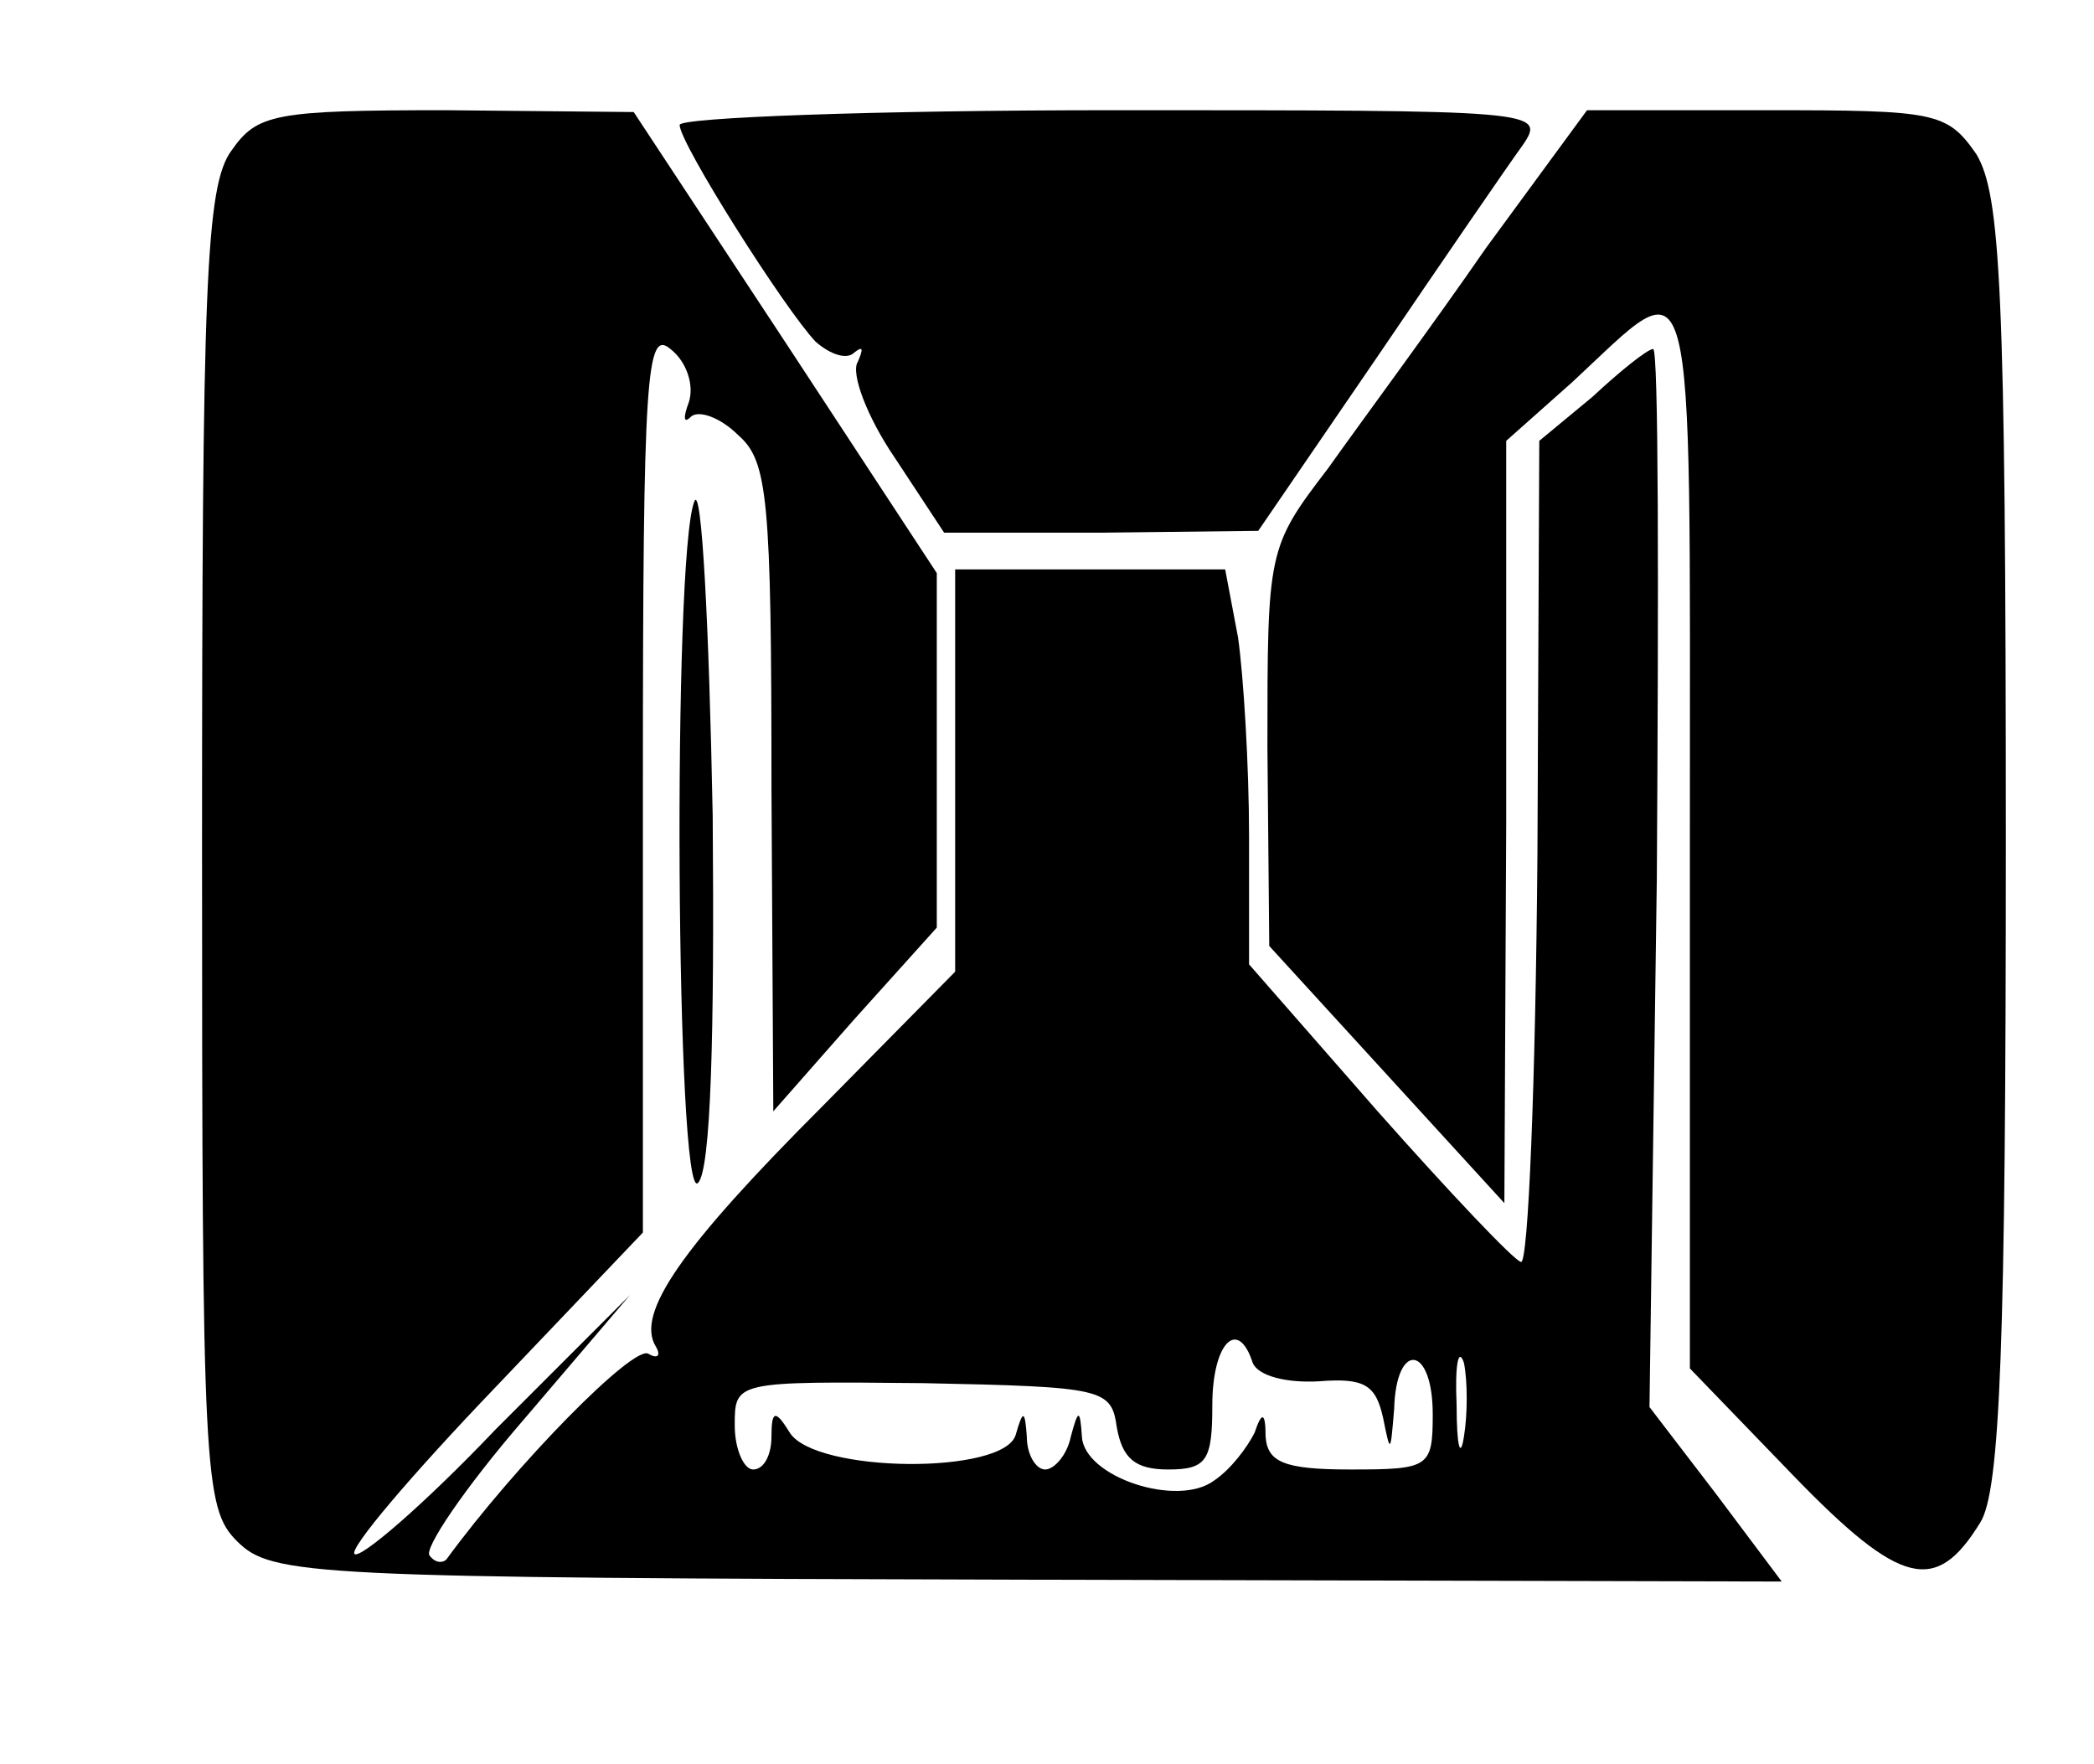
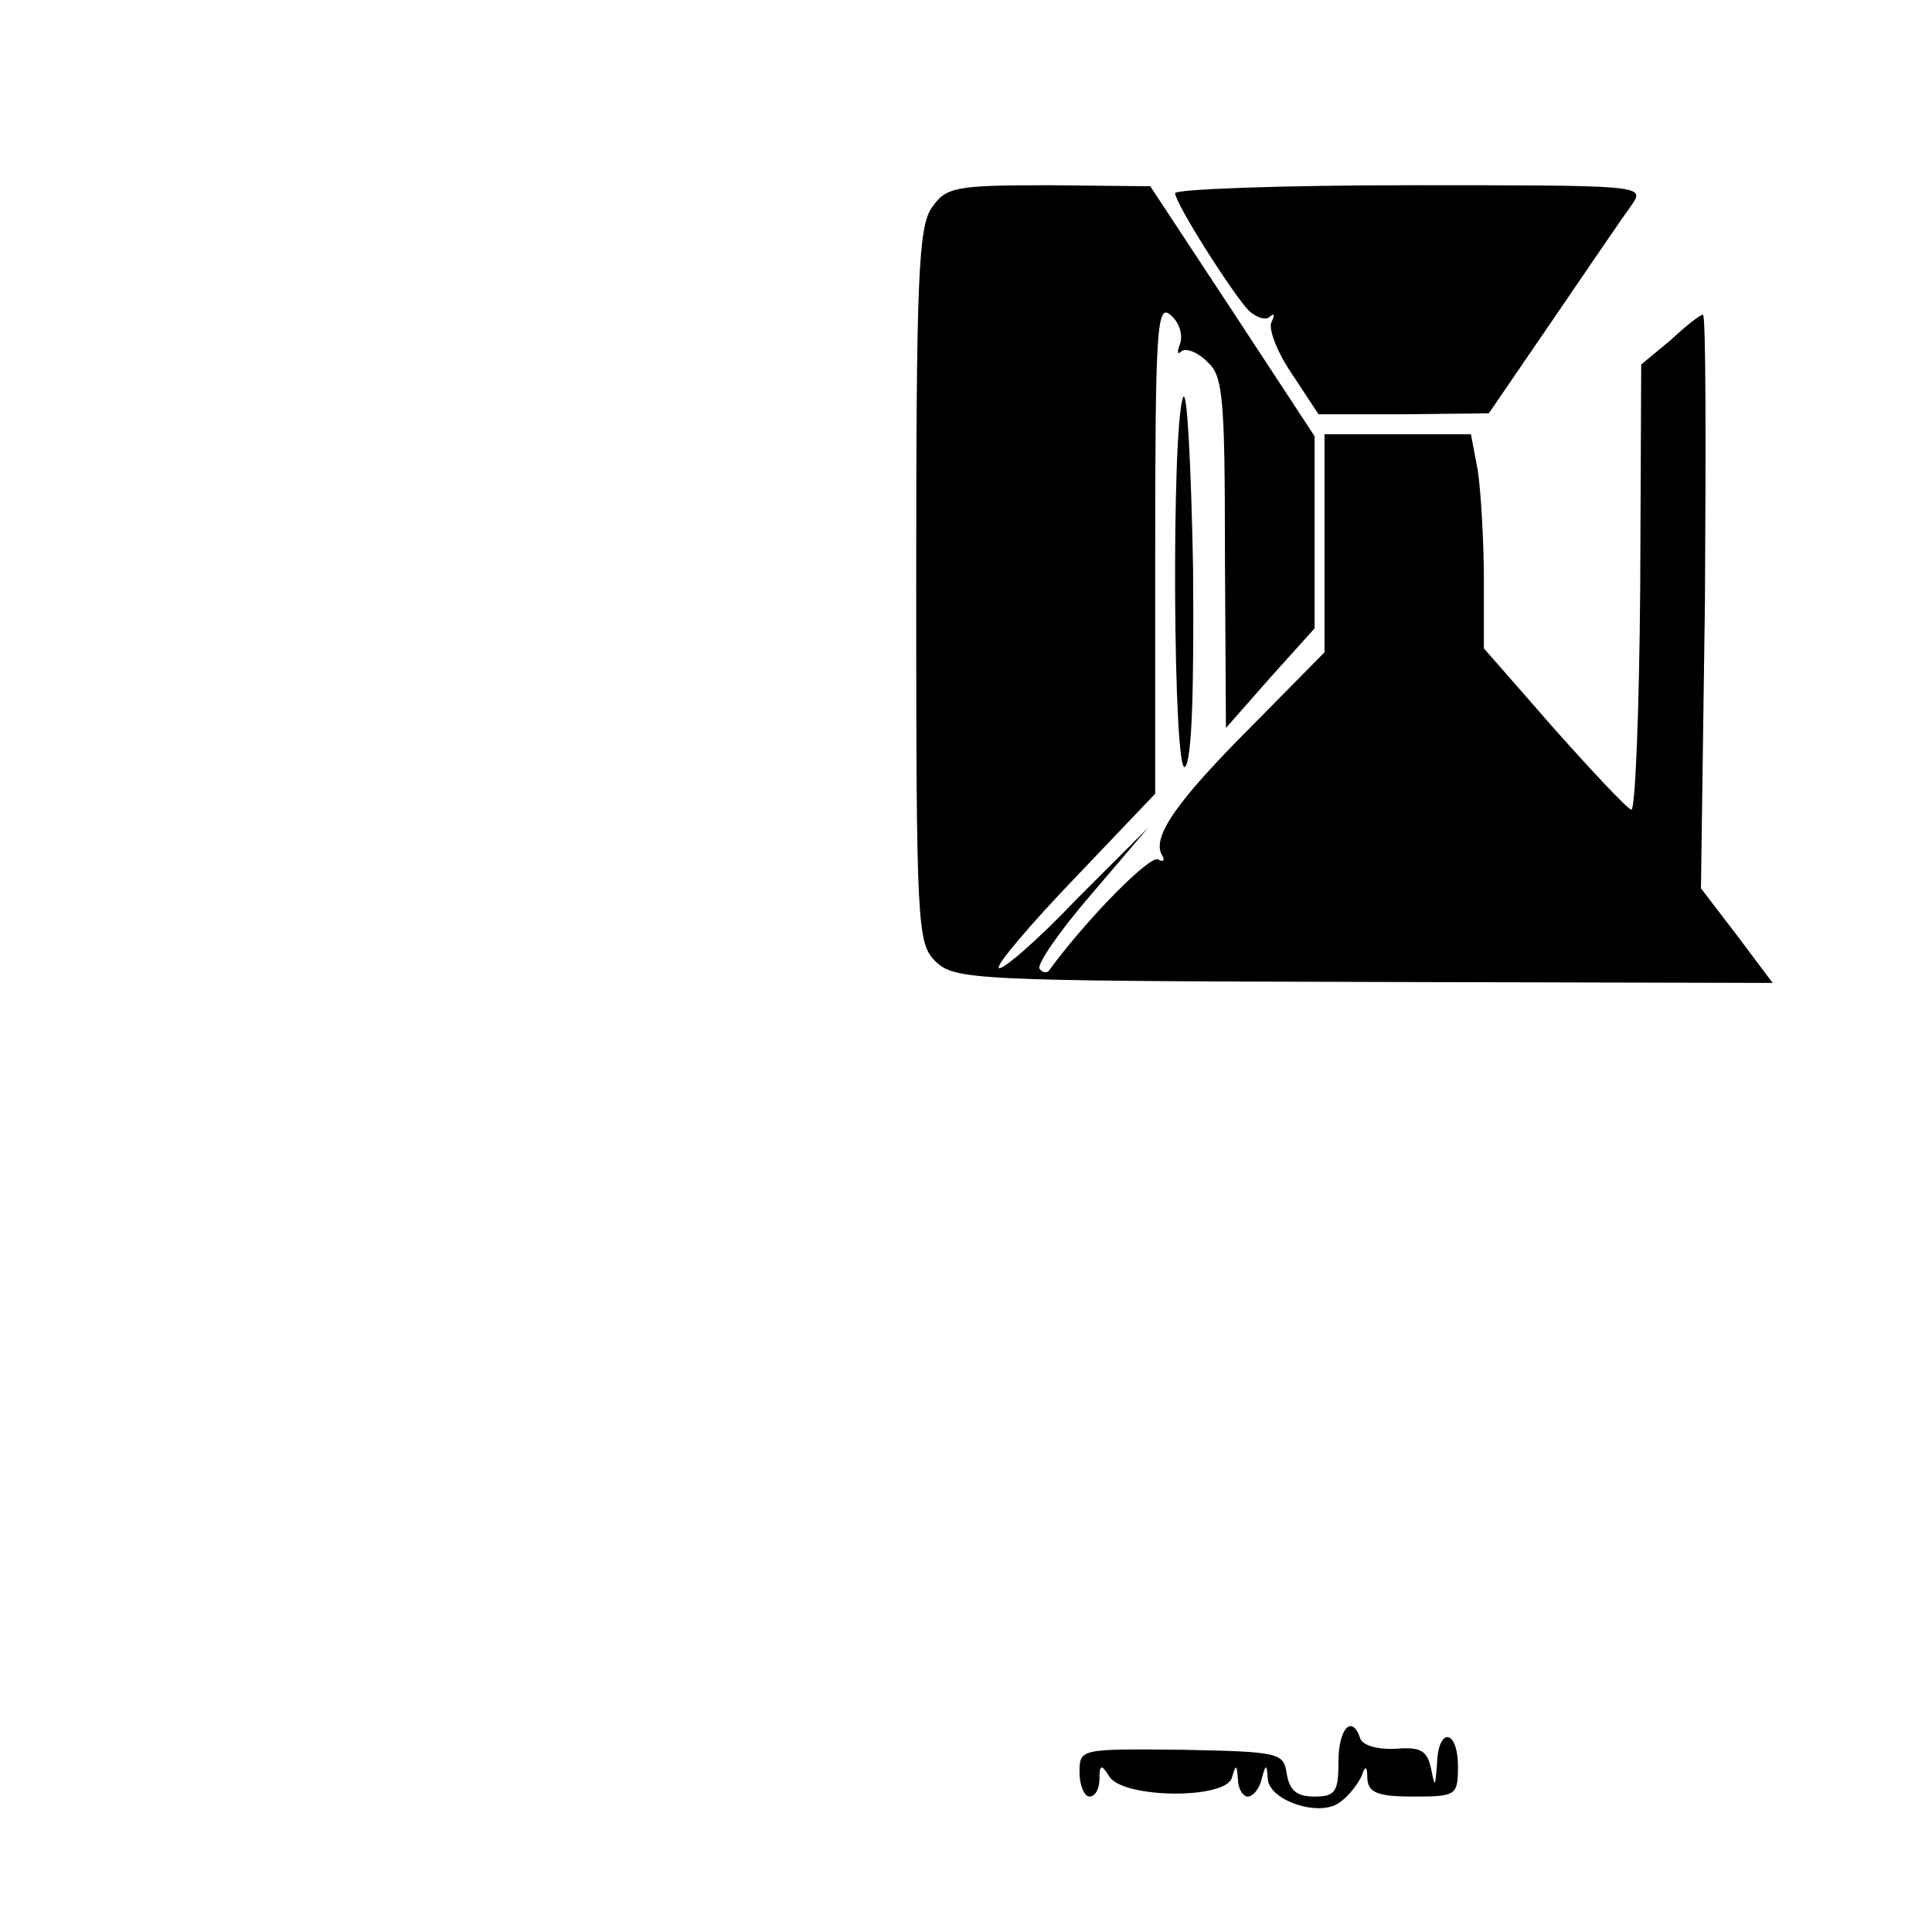
- <svg xmlns="http://www.w3.org/2000/svg" viewBox="0 0 114 96">
-   <g transform="translate(0,96) scale(0.1,-0.1)" fill="currentColor" stroke="none">
-     <path d="M126 878 c-14 -19 -16 -73 -16 -380 0 -340 1 -359 19 -377 19 -19 39 -20 430 -21 l411 -1 -36 48 -36 47 4 288 c1 158 1 288 -2 288 -3 0 -18 -12 -33 -26 l-29 -24 -1 -225 c-1 -124 -5 -224 -9 -222 -4 1 -39 38 -78 82 l-70 80 0 70 c0 38 -3 87 -6 108 l-7 37 -73 0 -74 0 0 -110 0 -109 -72 -73 c-77 -77 -102 -113 -91 -131 3 -5 1 -7 -4 -4 -8 5 -72 -60 -110 -112 -2 -2 -6 -2 -9 2 -4 3 19 37 51 74 l58 68 -73 -73 c-39 -41 -74 -71 -77 -68 -3 3 31 43 76 90 l81 85 0 246 c0 222 2 246 15 235 9 -7 13 -20 10 -29 -3 -8 -3 -12 1 -8 4 4 16 0 26 -10 16 -14 18 -34 18 -192 l1 -176 44 50 45 50 0 96 0 97 -82 125 -83 126 -102 1 c-94 0 -103 -2 -117 -22z m556 -660 c3 -7 18 -11 36 -10 25 2 31 -2 35 -20 4 -20 4 -19 6 5 1 37 21 35 21 -3 0 -29 -2 -30 -45 -30 -36 0 -45 4 -46 18 0 13 -2 14 -6 2 -4 -8 -13 -20 -22 -26 -20 -15 -71 2 -72 24 -1 15 -2 15 -6 0 -2 -10 -9 -18 -14 -18 -5 0 -10 8 -10 18 -1 14 -2 15 -6 1 -6 -22 -109 -21 -123 1 -8 13 -10 12 -10 -2 0 -10 -4 -18 -10 -18 -5 0 -10 11 -10 24 0 24 0 24 103 23 98 -2 102 -3 105 -24 3 -17 10 -23 28 -23 21 0 24 5 24 35 0 34 14 48 22 23z m115 -40 c-2 -13 -4 -5 -4 17 -1 22 1 32 4 23 2 -10 2 -28 0 -40z" />
-     <path d="M370 892 c0 -10 57 -100 74 -118 8 -7 17 -10 21 -6 5 4 5 2 2 -5 -4 -6 5 -30 20 -52 l27 -41 85 0 86 1 65 95 c36 53 71 104 79 115 13 19 8 19 -223 19 -130 0 -236 -4 -236 -8z" />
-     <path d="M809 825 c-29 -42 -69 -96 -86 -120 -33 -43 -33 -45 -33 -152 l1 -108 64 -70 64 -70 1 207 0 208 36 32 c68 63 64 80 64 -244 l0 -293 56 -58 c59 -61 78 -65 102 -26 11 17 14 98 14 371 0 303 -3 352 -16 374 -16 23 -22 24 -114 24 l-98 0 -55 -75z" />
-     <path d="M378 687 c-12 -30 -10 -383 2 -371 7 7 9 80 8 200 -2 104 -6 181 -10 171z" />
+ <svg xmlns="http://www.w3.org/2000/svg" viewBox="0 0 100 100">
+   <g transform="translate(50,50) scale(0.515464) translate(-16,-84.4) translate(0,96) scale(0.1,-0.1)" fill="currentColor" stroke="none">
+     <path d="M126 878 c-14 -19 -16 -73 -16 -380 0 -340 1 -359 19 -377 19 -19 39 -20 430 -21 l411 -1 -36 48 -36 47 4 288 c1 158 1 288 -2 288 -3 0 -18 -12 -33 -26 l-29 -24 -1 -225 c-1 -124 -5 -224 -9 -222 -4 1 -39 38 -78 82 l-70 80 0 70 c0 38 -3 87 -6 108 l-7 37 -73 0 -74 0 0 -110 0 -109 -72 -73 c-77 -77 -102 -113 -91 -131 3 -5 1 -7 -4 -4 -8 5 -72 -60 -110 -112 -2 -2 -6 -2 -9 2 -4 3 19 37 51 74 l58 68 -73 -73 c-39 -41 -74 -71 -77 -68 -3 3 31 43 76 90 l81 85 0 246 c0 222 2 246 15 235 9 -7 13 -20 10 -29 -3 -8 -3 -12 1 -8 4 4 16 0 26 -10 16 -14 18 -34 18 -192 l1 -176 44 50 45 50 0 96 0 97 -82 125 -83 126 -102 1 c-94 0 -103 -2 -117 -22z" fill="currentColor" stroke="none" />
+     <path d="m556 -660 c3 -7 18 -11 36 -10 25 2 31 -2 35 -20 4 -20 4 -19 6 5 1 37 21 35 21 -3 0 -29 -2 -30 -45 -30 -36 0 -45 4 -46 18 0 13 -2 14 -6 2 -4 -8 -13 -20 -22 -26 -20 -15 -71 2 -72 24 -1 15 -2 15 -6 0 -2 -10 -9 -18 -14 -18 -5 0 -10 8 -10 18 -1 14 -2 15 -6 1 -6 -22 -109 -21 -123 1 -8 13 -10 12 -10 -2 0 -10 -4 -18 -10 -18 -5 0 -10 11 -10 24 0 24 0 24 103 23 98 -2 102 -3 105 -24 3 -17 10 -23 28 -23 21 0 24 5 24 35 0 34 14 48 22 23z" fill="currentColor" stroke="none" />
+     <path d="M370 892 c0 -10 57 -100 74 -118 8 -7 17 -10 21 -6 5 4 5 2 2 -5 -4 -6 5 -30 20 -52 l27 -41 85 0 86 1 65 95 c36 53 71 104 79 115 13 19 8 19 -223 19 -130 0 -236 -4 -236 -8z" fill="currentColor" stroke="none" />
+     <path d="M378 687 c-12 -30 -10 -383 2 -371 7 7 9 80 8 200 -2 104 -6 181 -10 171z" fill="currentColor" stroke="none" />
  </g>
</svg>
